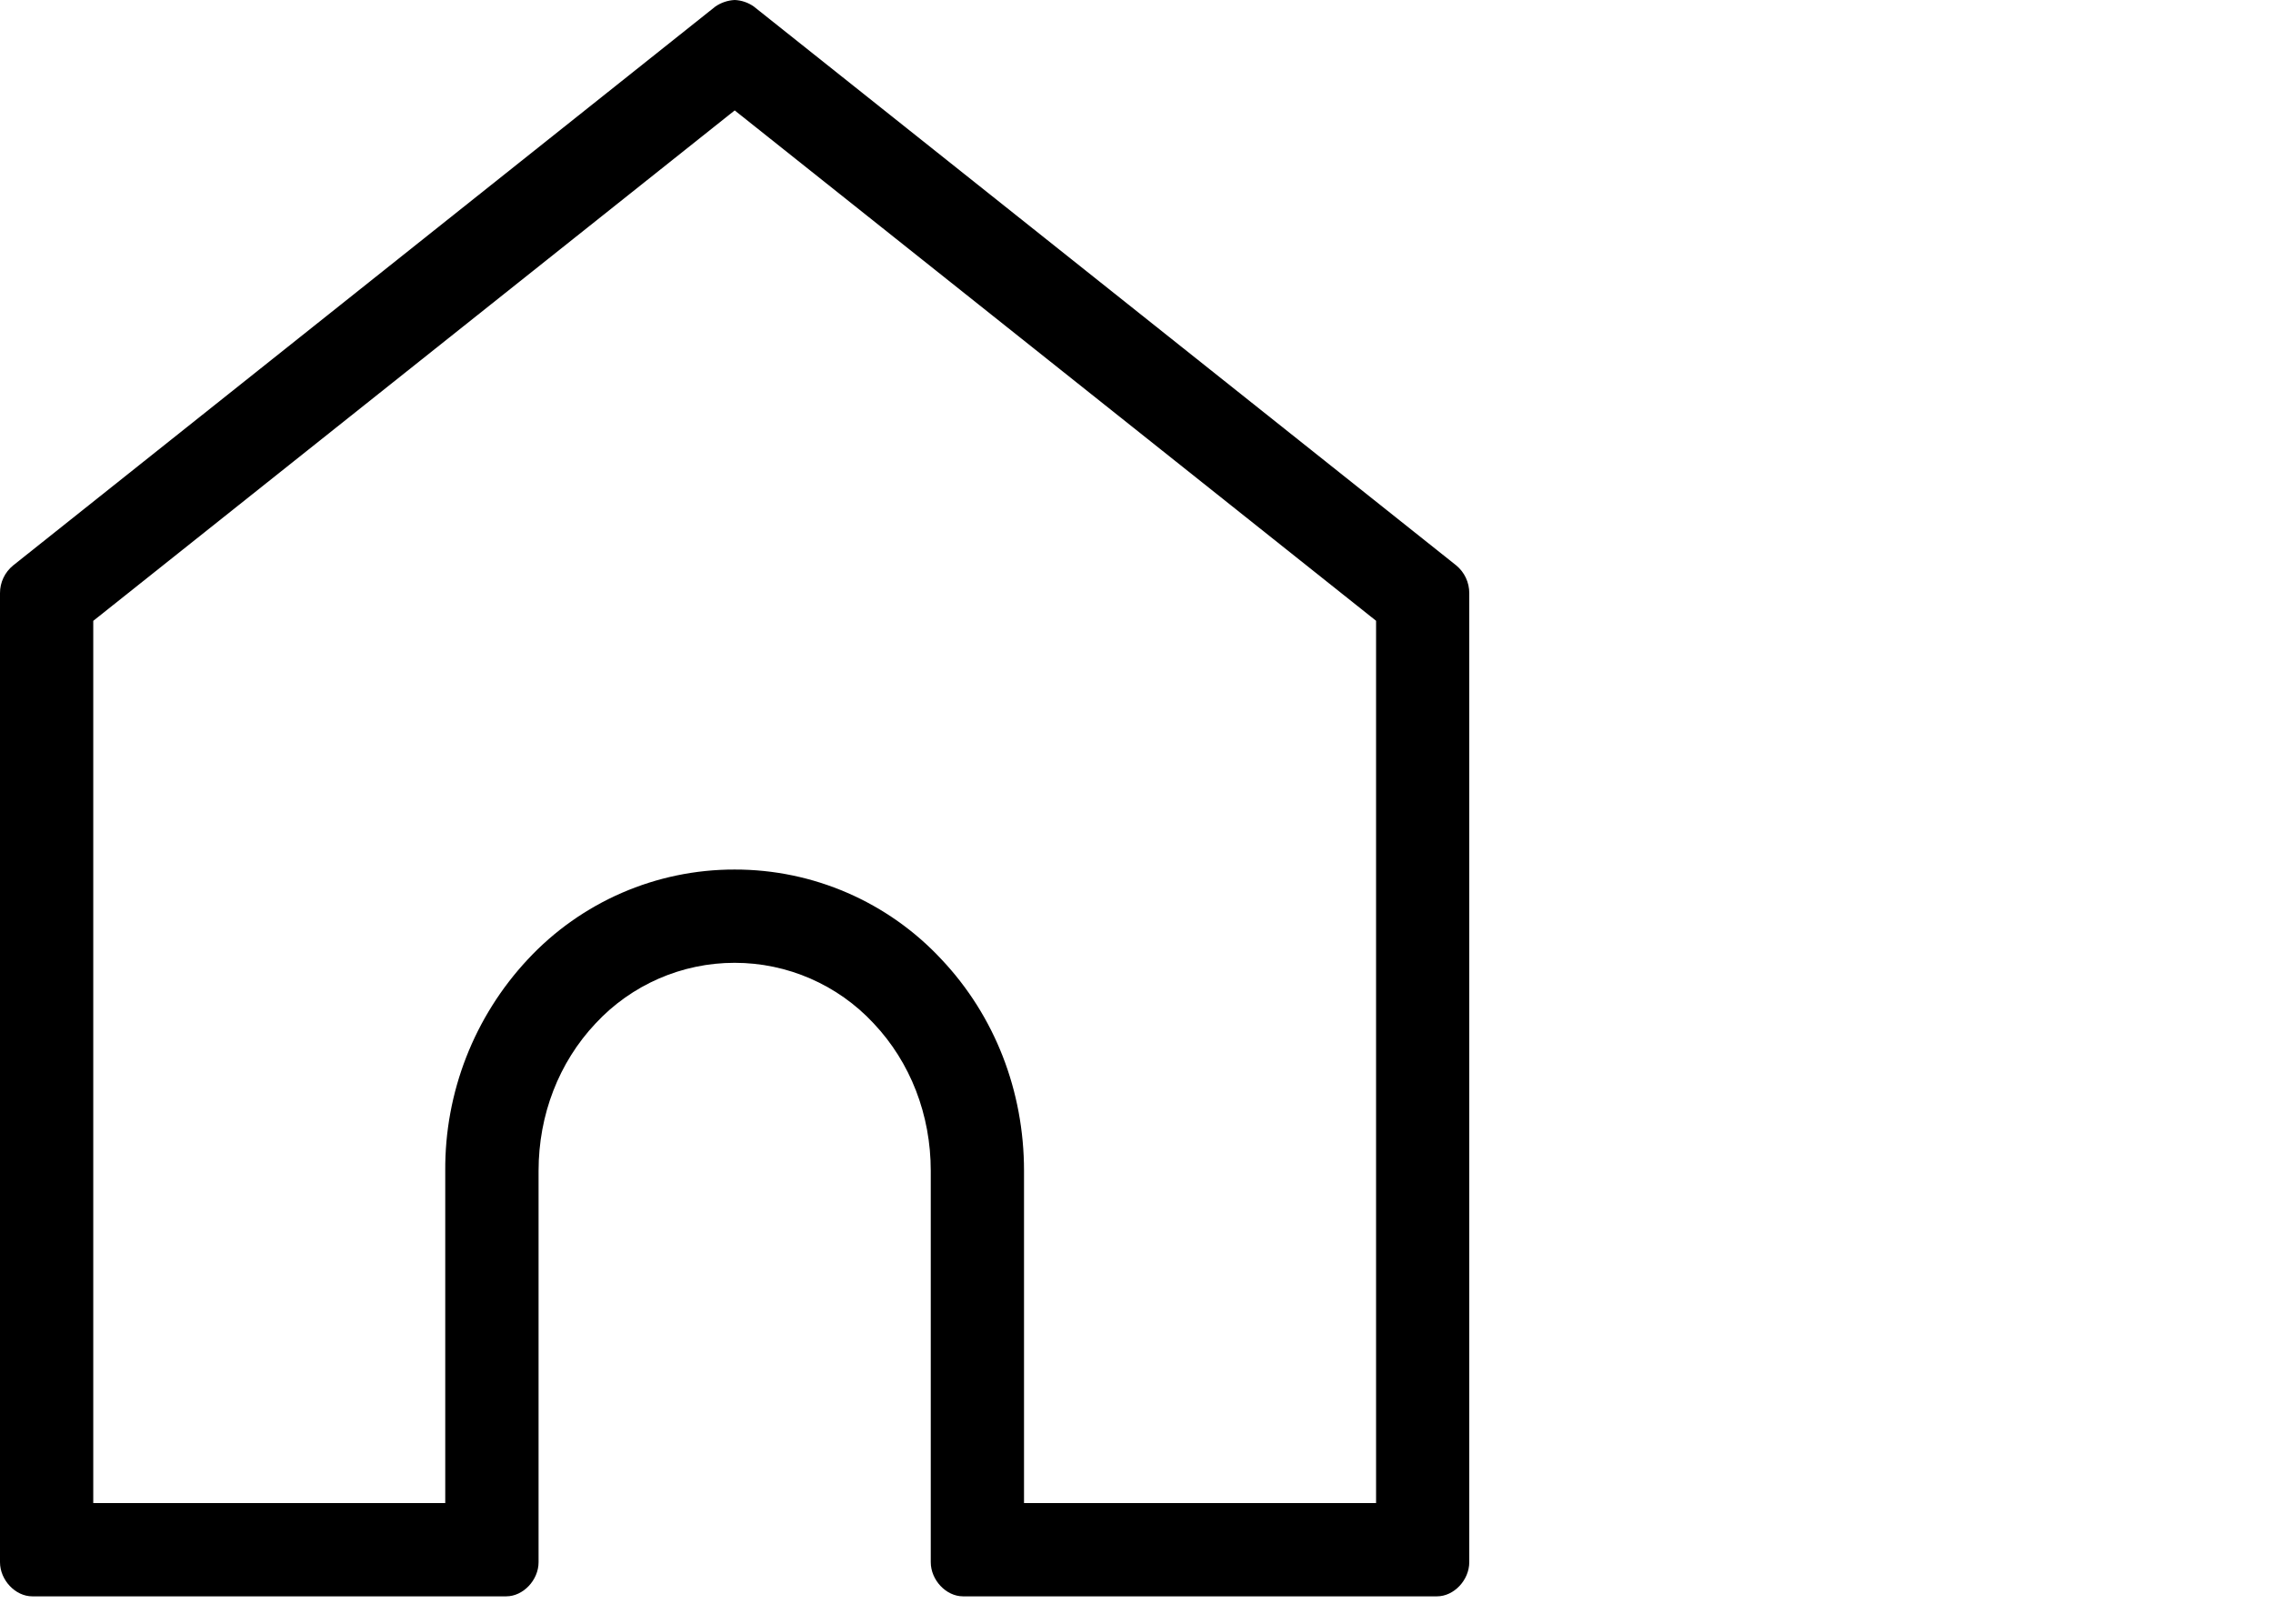
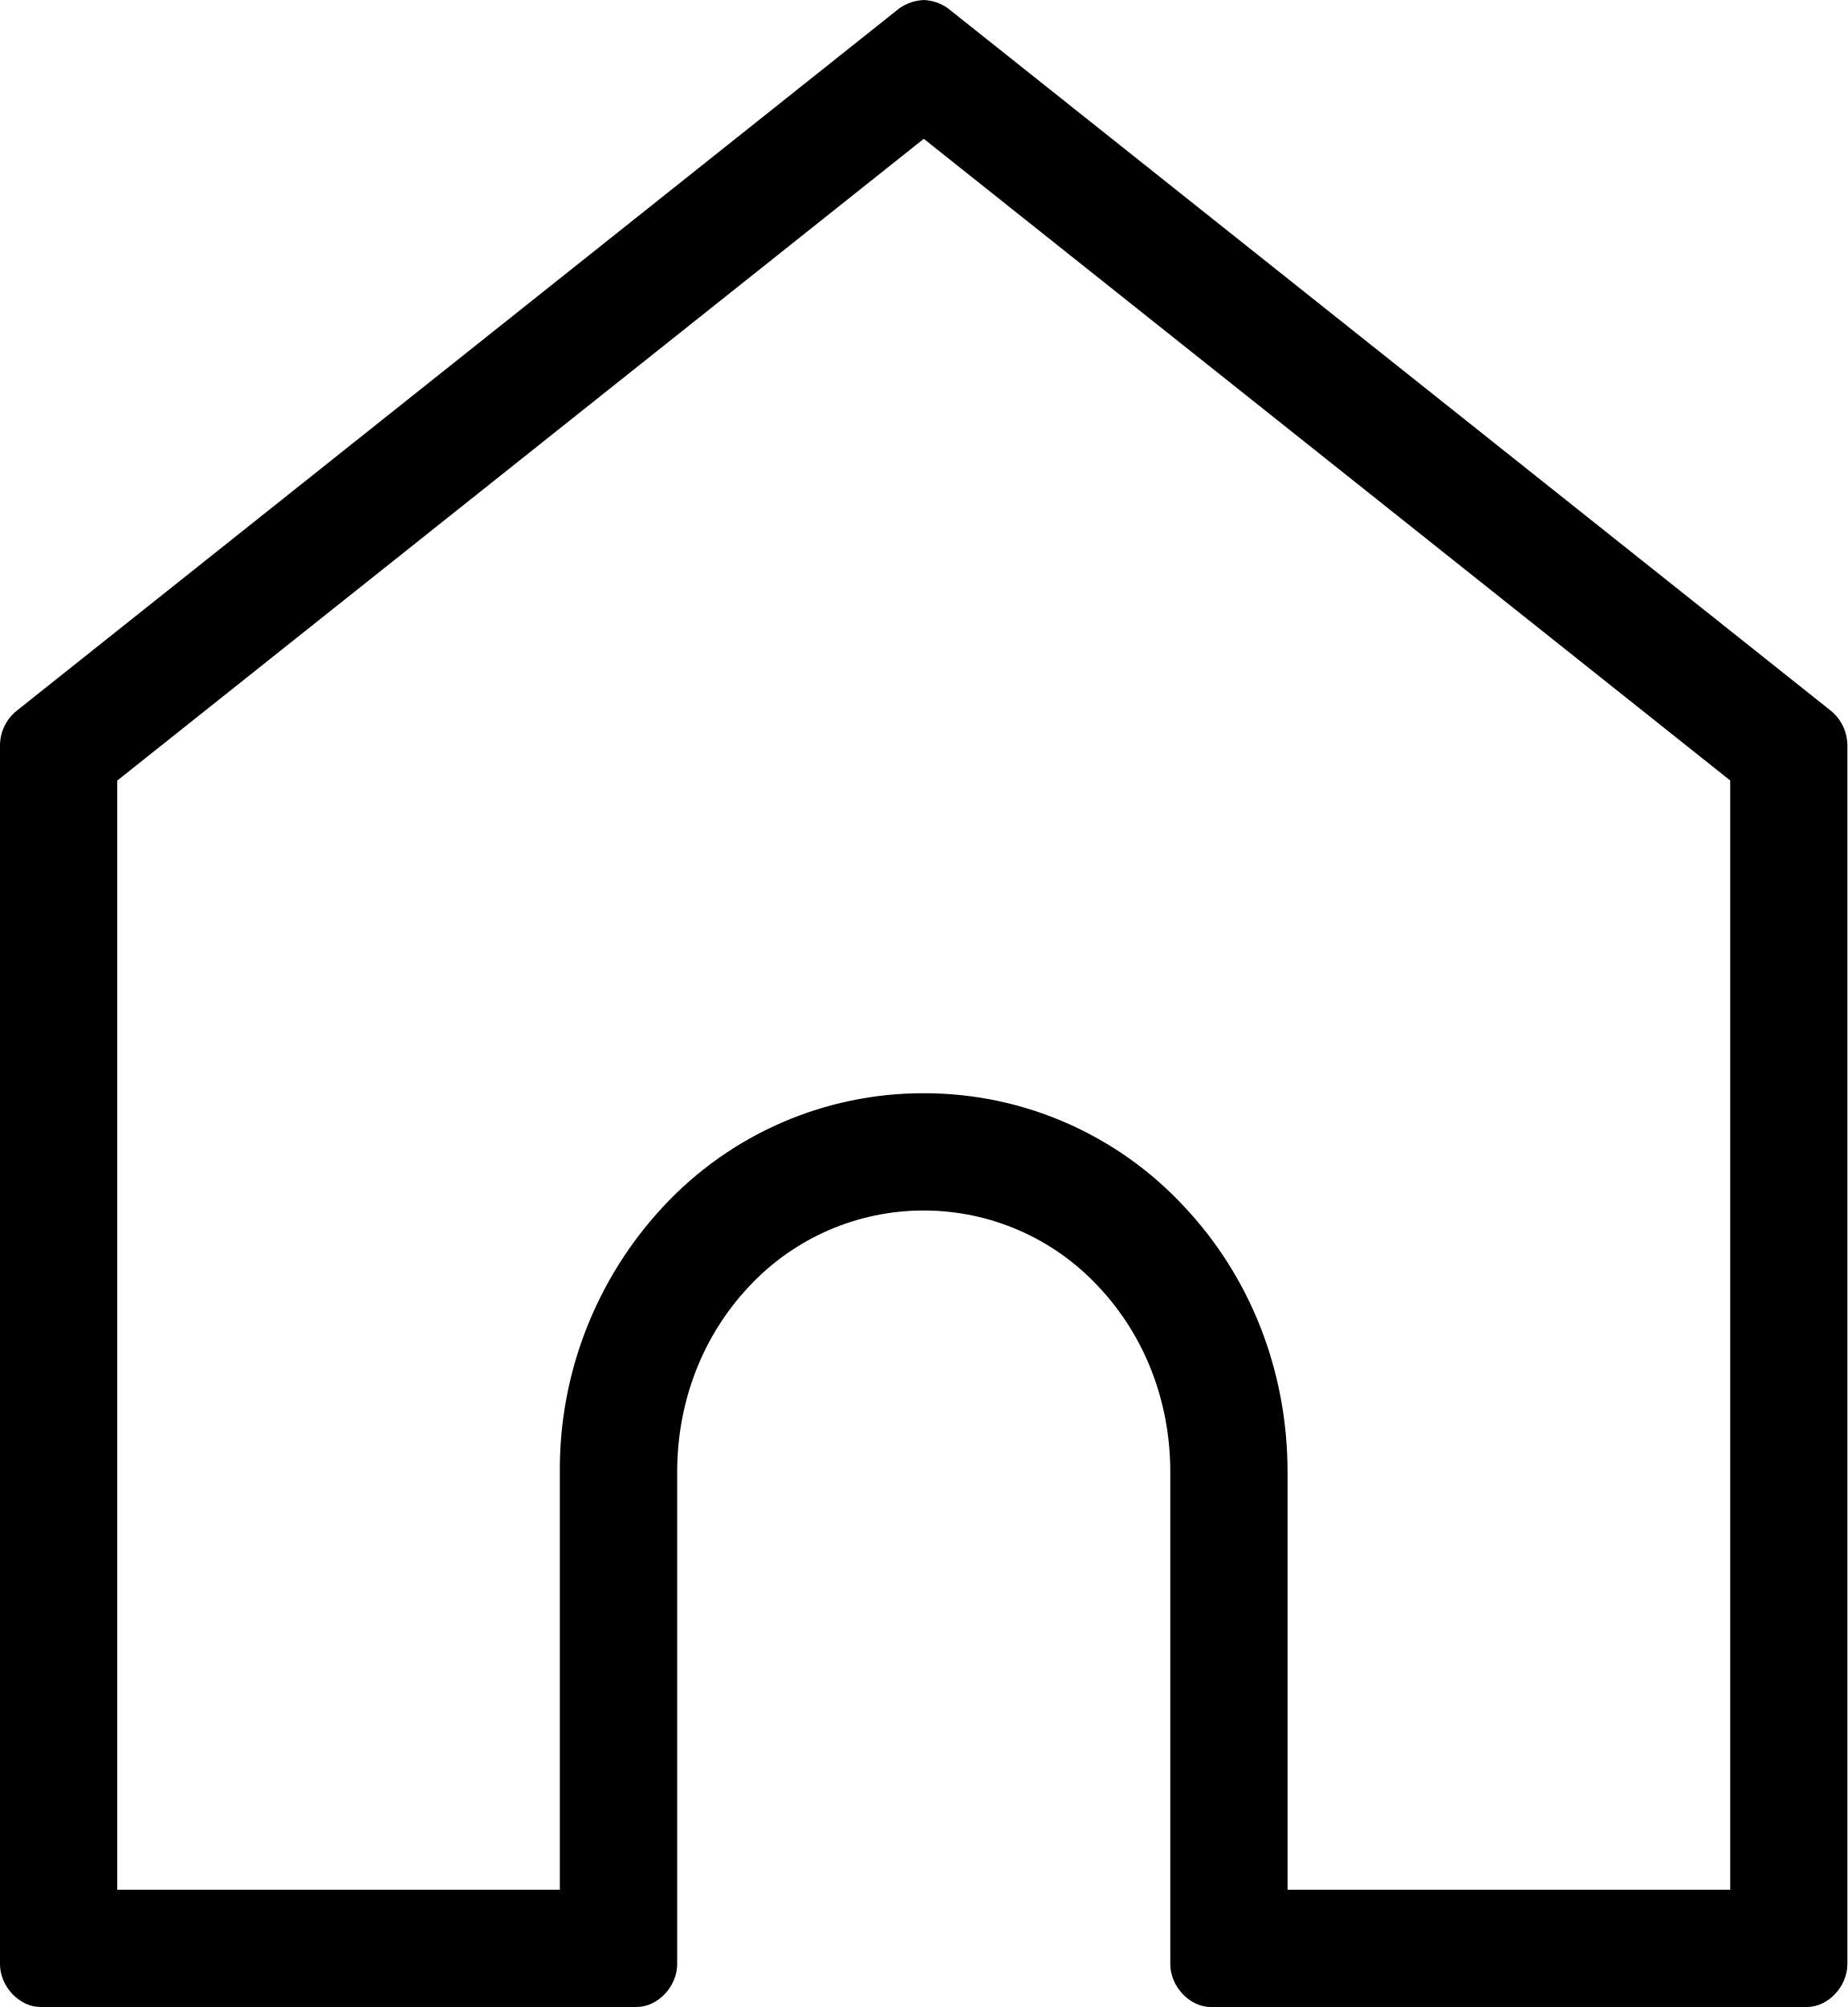
- <svg xmlns="http://www.w3.org/2000/svg" viewBox="0 0 35 25">
+ <svg xmlns="http://www.w3.org/2000/svg">
  <path d="M21.188 23.142h-5.42v-5.115c0-1.23-.45-2.386-1.27-3.255a4.34 4.34 0 00-3.186-1.384 4.34 4.34 0 00-3.186 1.384 4.719 4.719 0 00-1.27 3.255v5.115h-5.42V9.559L11.313 1.7l9.876 7.858v13.583zm1.235-14.437L11.608.101A.55.55 0 0011.313 0a.575.575 0 00-.297.1L.202 8.706A.548.548 0 000 9.134v14.918c0 .275.236.526.496.526h7.3c.26 0 .497-.25.497-.526v-6.025c0-.863.312-1.669.878-2.27a2.92 2.92 0 012.141-.933 2.92 2.92 0 012.141.933c.567.601.879 1.407.879 2.27v6.025c0 .275.236.526.496.526h7.3c.26 0 .496-.25.496-.526V9.134a.552.552 0 00-.201-.429z">
	</path>
</svg>
